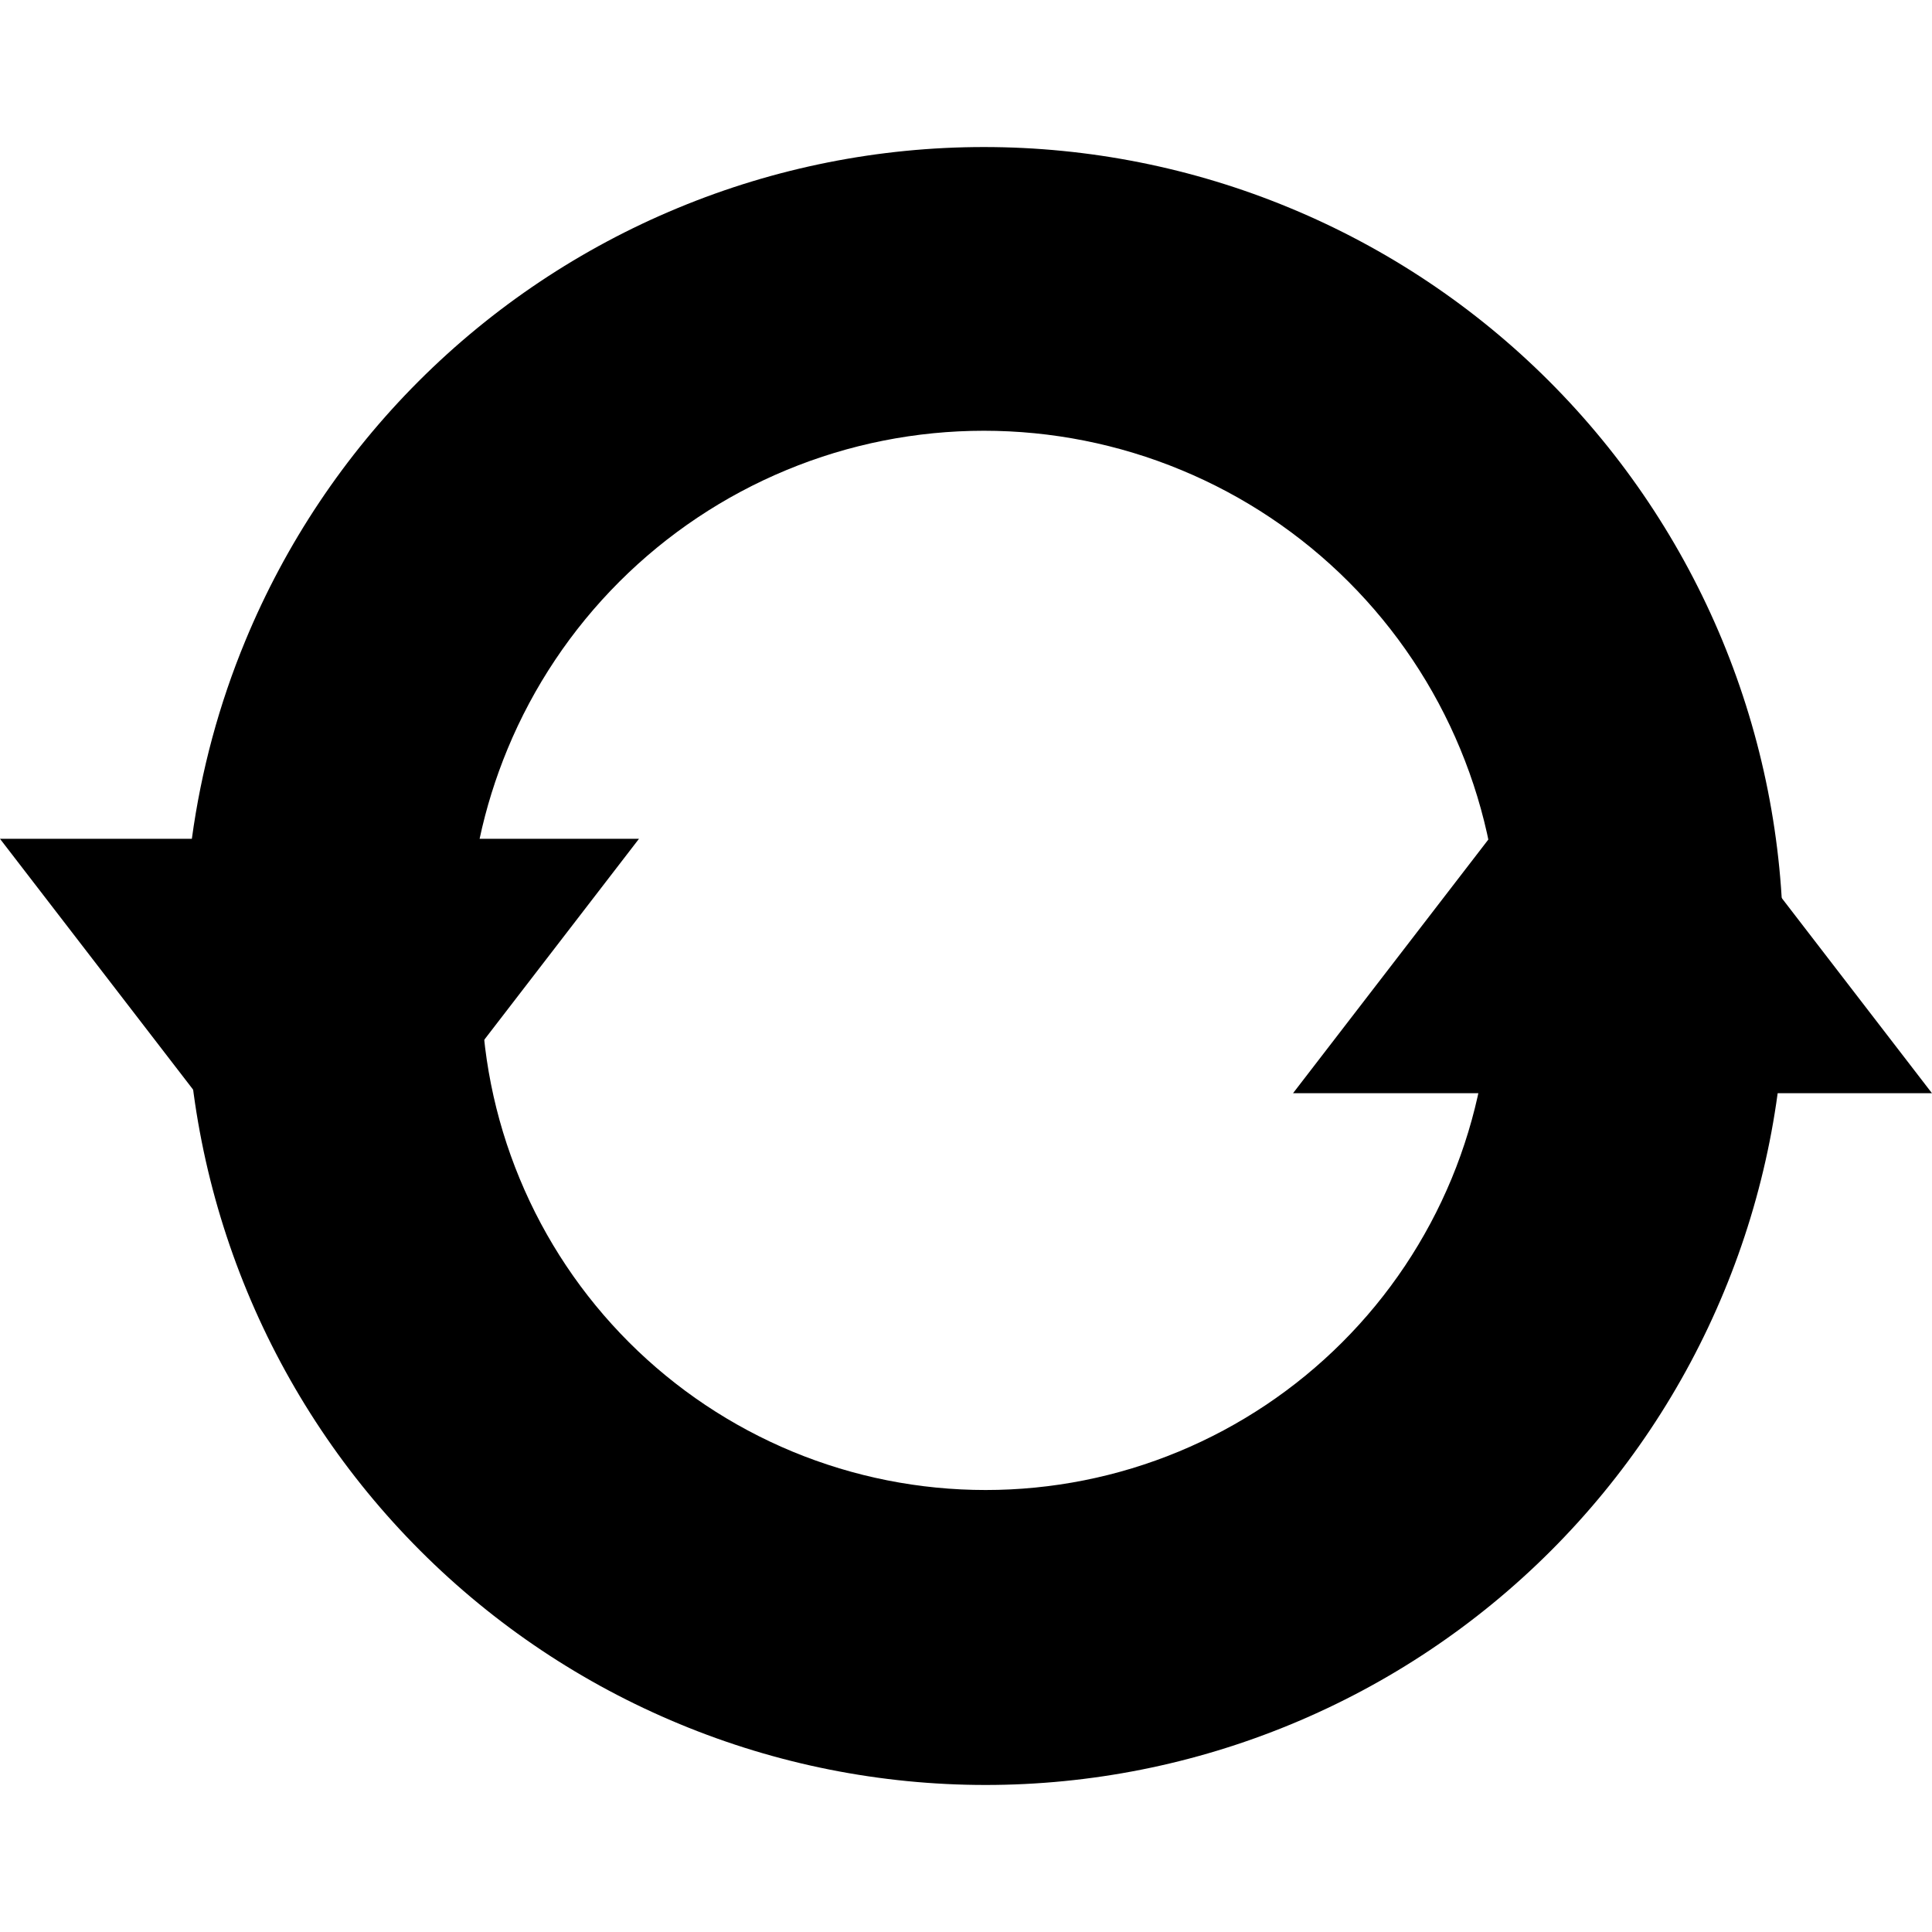
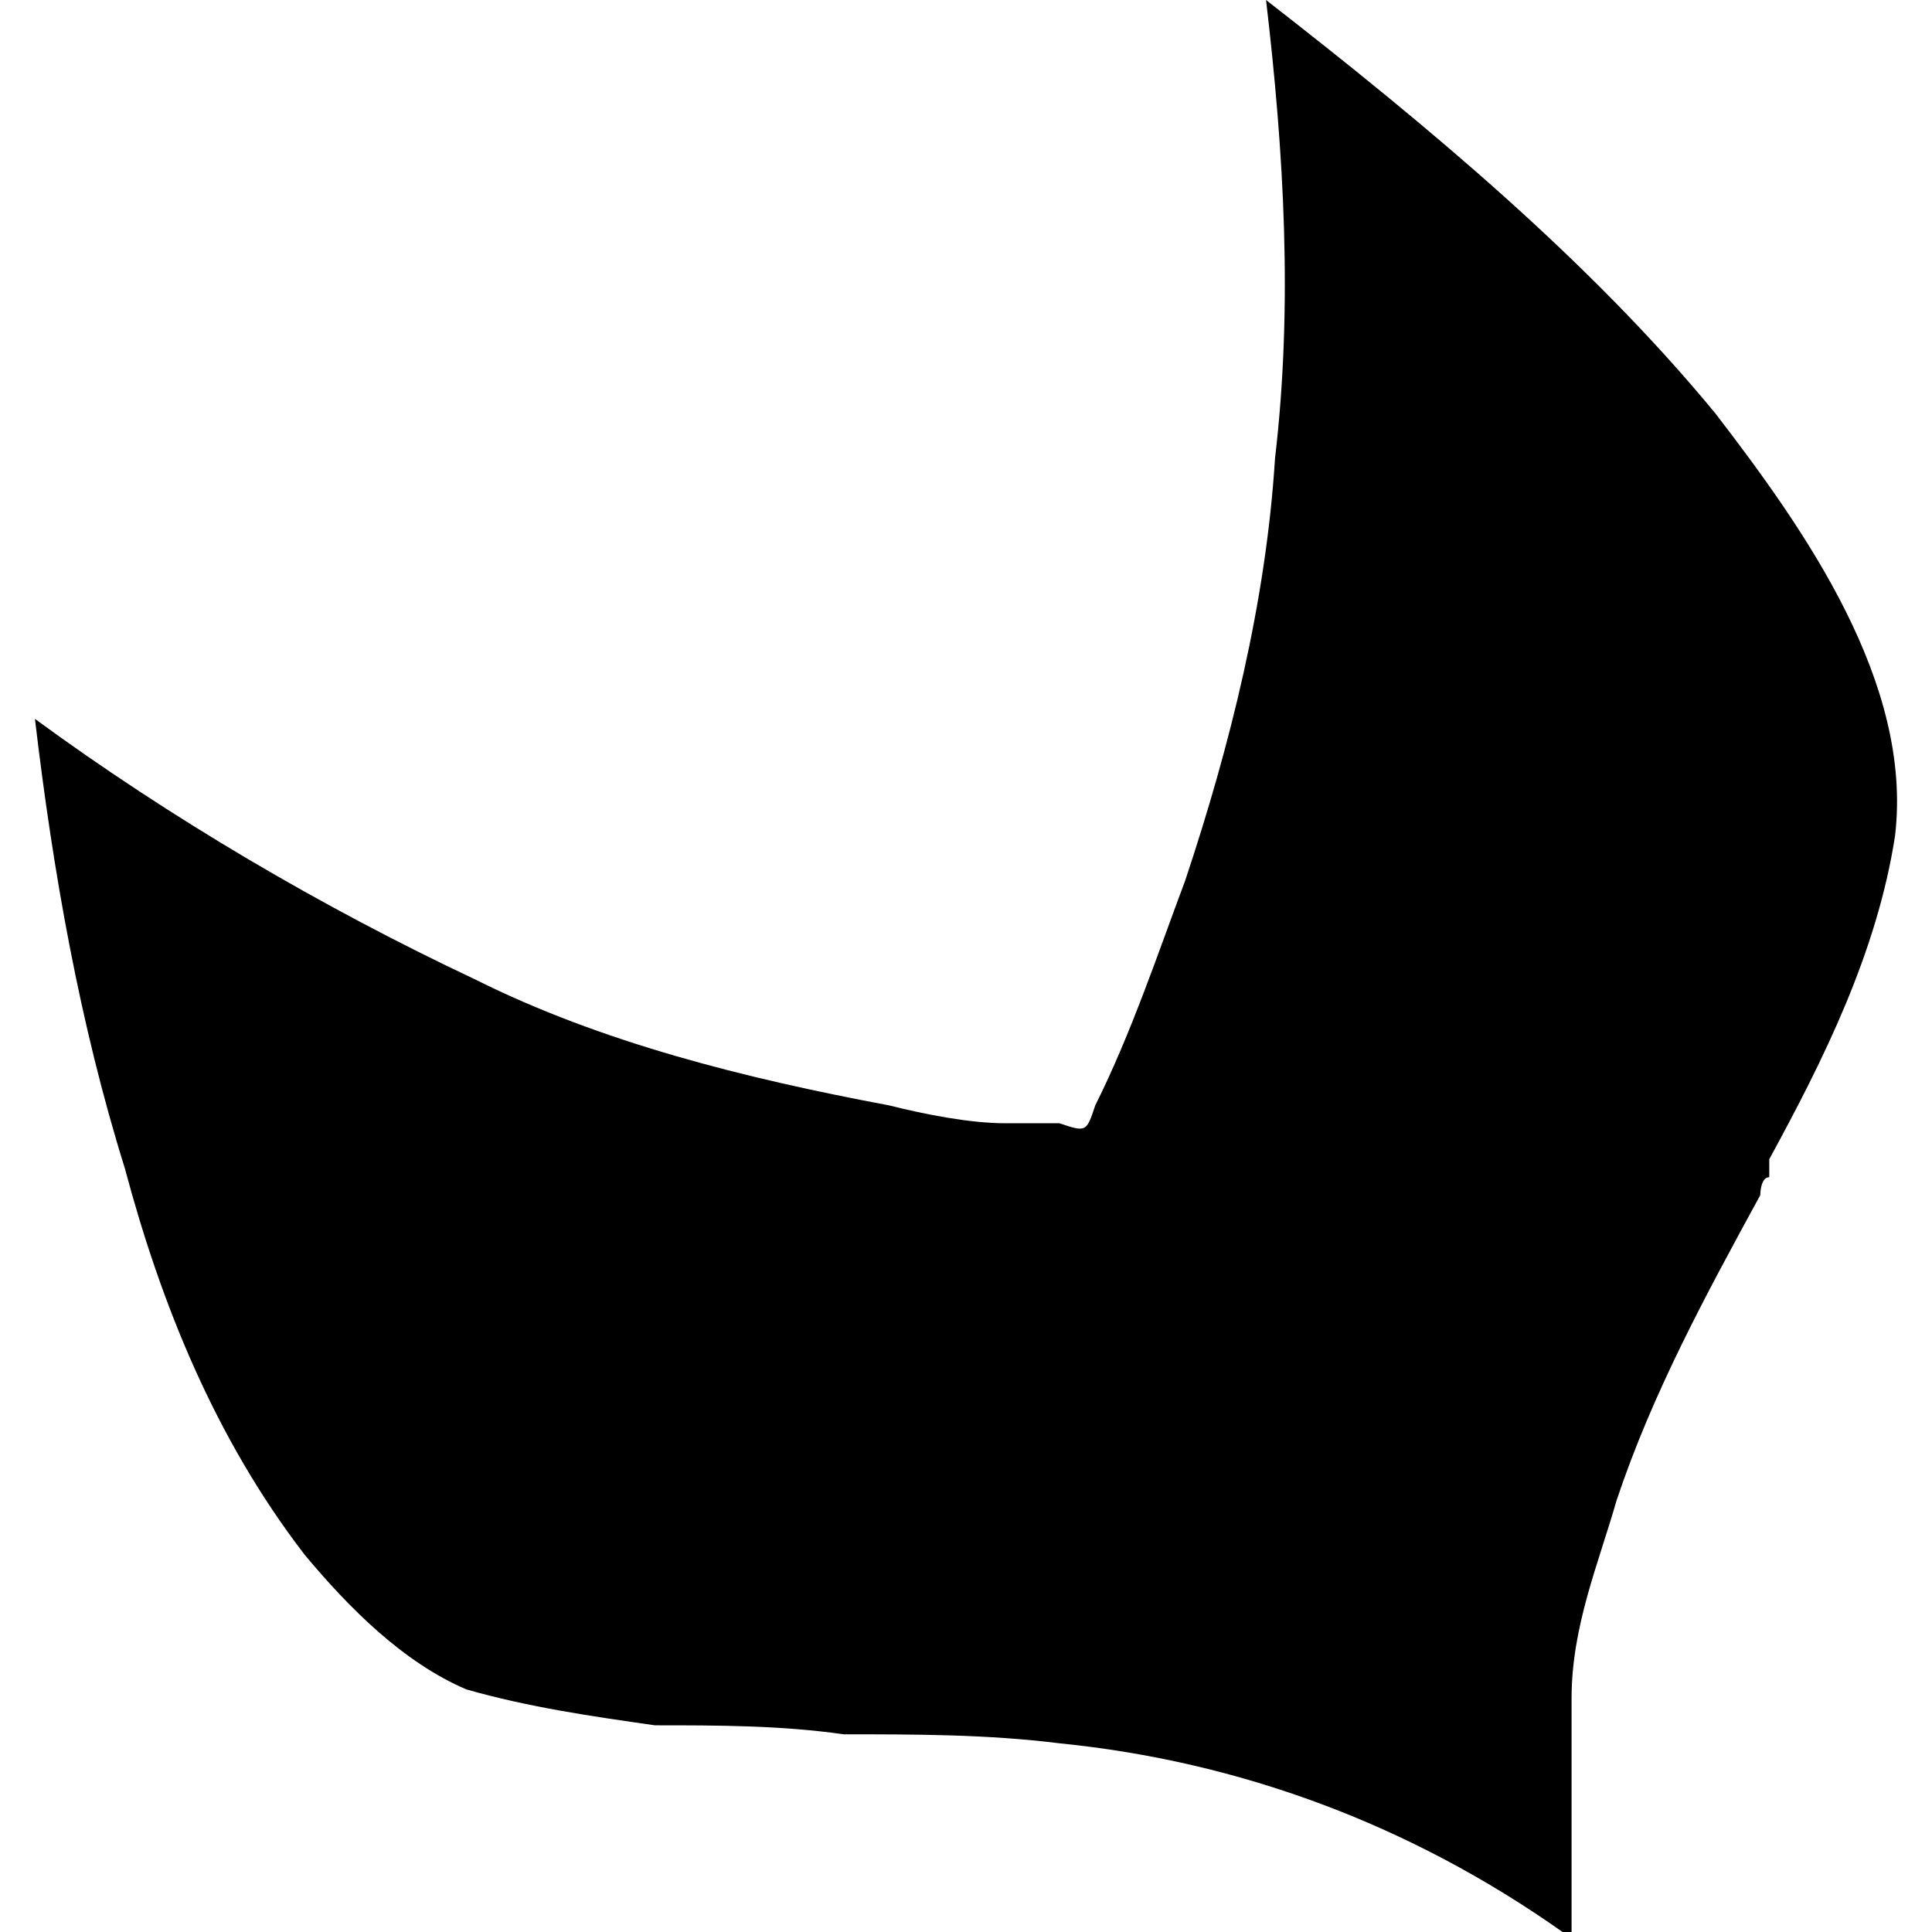
<svg xmlns="http://www.w3.org/2000/svg" viewBox="0 0 24 24" width="1em" height="1em" fill="currentColor" role="img" aria-label="Akeneo" focusable="false">
-   <g transform="translate(-11.6309 -11.394) scale(0.913277)">
-     <path d="M37.014 25.883C37.014 27.311 36.733 28.724 36.186 30.043C35.64 31.363 34.839 32.561 33.829 33.571C32.82 34.58 31.621 35.381 30.302 35.927C28.983 36.474 27.569 36.755 26.142 36.755C24.714 36.755 23.3 36.474 21.981 35.927C20.662 35.381 19.463 34.58 18.454 33.571C17.444 32.561 16.643 31.362 16.097 30.043C15.551 28.724 15.27 27.311 15.27 25.883L19.282 25.883C19.282 26.784 19.459 27.676 19.804 28.508C20.148 29.34 20.654 30.097 21.291 30.734C21.928 31.371 22.684 31.876 23.516 32.221C24.349 32.566 25.241 32.743 26.142 32.743C27.043 32.743 27.935 32.566 28.767 32.221C29.599 31.876 30.355 31.371 30.992 30.734C31.63 30.097 32.135 29.34 32.48 28.508C32.824 27.676 33.002 26.784 33.002 25.883L37.014 25.883Z" />
-     <path fill-rule="evenodd" clip-rule="evenodd" d="M12.735 23.885L17.081 29.53L21.427 23.885L19.259 23.885C19.348 23.468 19.475 23.06 19.639 22.664C19.991 21.813 20.508 21.04 21.159 20.389C21.81 19.738 22.584 19.221 23.434 18.869C24.285 18.516 25.197 18.335 26.118 18.335C27.039 18.335 27.951 18.516 28.802 18.869C29.653 19.221 30.427 19.738 31.078 20.389C31.729 21.04 32.246 21.813 32.598 22.664C32.951 23.515 33.132 24.427 33.132 25.348L36.99 25.348C36.99 23.921 36.709 22.507 36.163 21.188C35.617 19.869 34.816 18.67 33.806 17.66C32.797 16.651 31.598 15.85 30.279 15.304C28.96 14.757 27.546 14.476 26.118 14.476C24.691 14.476 23.277 14.757 21.958 15.304C20.639 15.85 19.44 16.651 18.431 17.66C17.421 18.67 16.62 19.869 16.074 21.188C15.715 22.053 15.471 22.96 15.345 23.885L12.735 23.885Z" />
-     <path d="M34.669 21.701L39.014 27.346L30.323 27.346L34.669 21.701Z" />
+   <g transform="translate(-6.2635 -6.9209) scale(1.116279)">
+     <path fill-rule="evenodd" d="M23.1,27.7c0-.4,0-1.3,0-2.6,0-.8.3-1.5.5-2.2.4-1.2,1-2.3,1.6-3.4,0,0,0-.2.1-.2,0,0,0-.1,0-.2.6-1.1,1.2-2.3,1.4-3.6.2-1.7-1-3.4-2-4.7-1.4-1.7-3.2-3.2-5-4.6.2,1.7.3,3.4.1,5.1-.1,1.6-.5,3.2-1,4.7-.3.8-.6,1.7-1,2.5-.1.3-.1.3-.4.2-.2,0-.4,0-.6,0-.4,0-.9-.1-1.3-.2-1.6-.3-3.2-.7-4.6-1.4-1.7-.8-3.4-1.8-4.9-2.9.2,1.7.5,3.4,1,5,.4,1.5,1,3,2,4.3.5.6,1.1,1.2,1.8,1.5.7.2,1.4.3,2.1.4.7,0,1.4,0,2.1.1.8,0,1.6,0,2.4.1,2,.2,3.9.9,5.6,2.1Z" />
  </g>
</svg>
